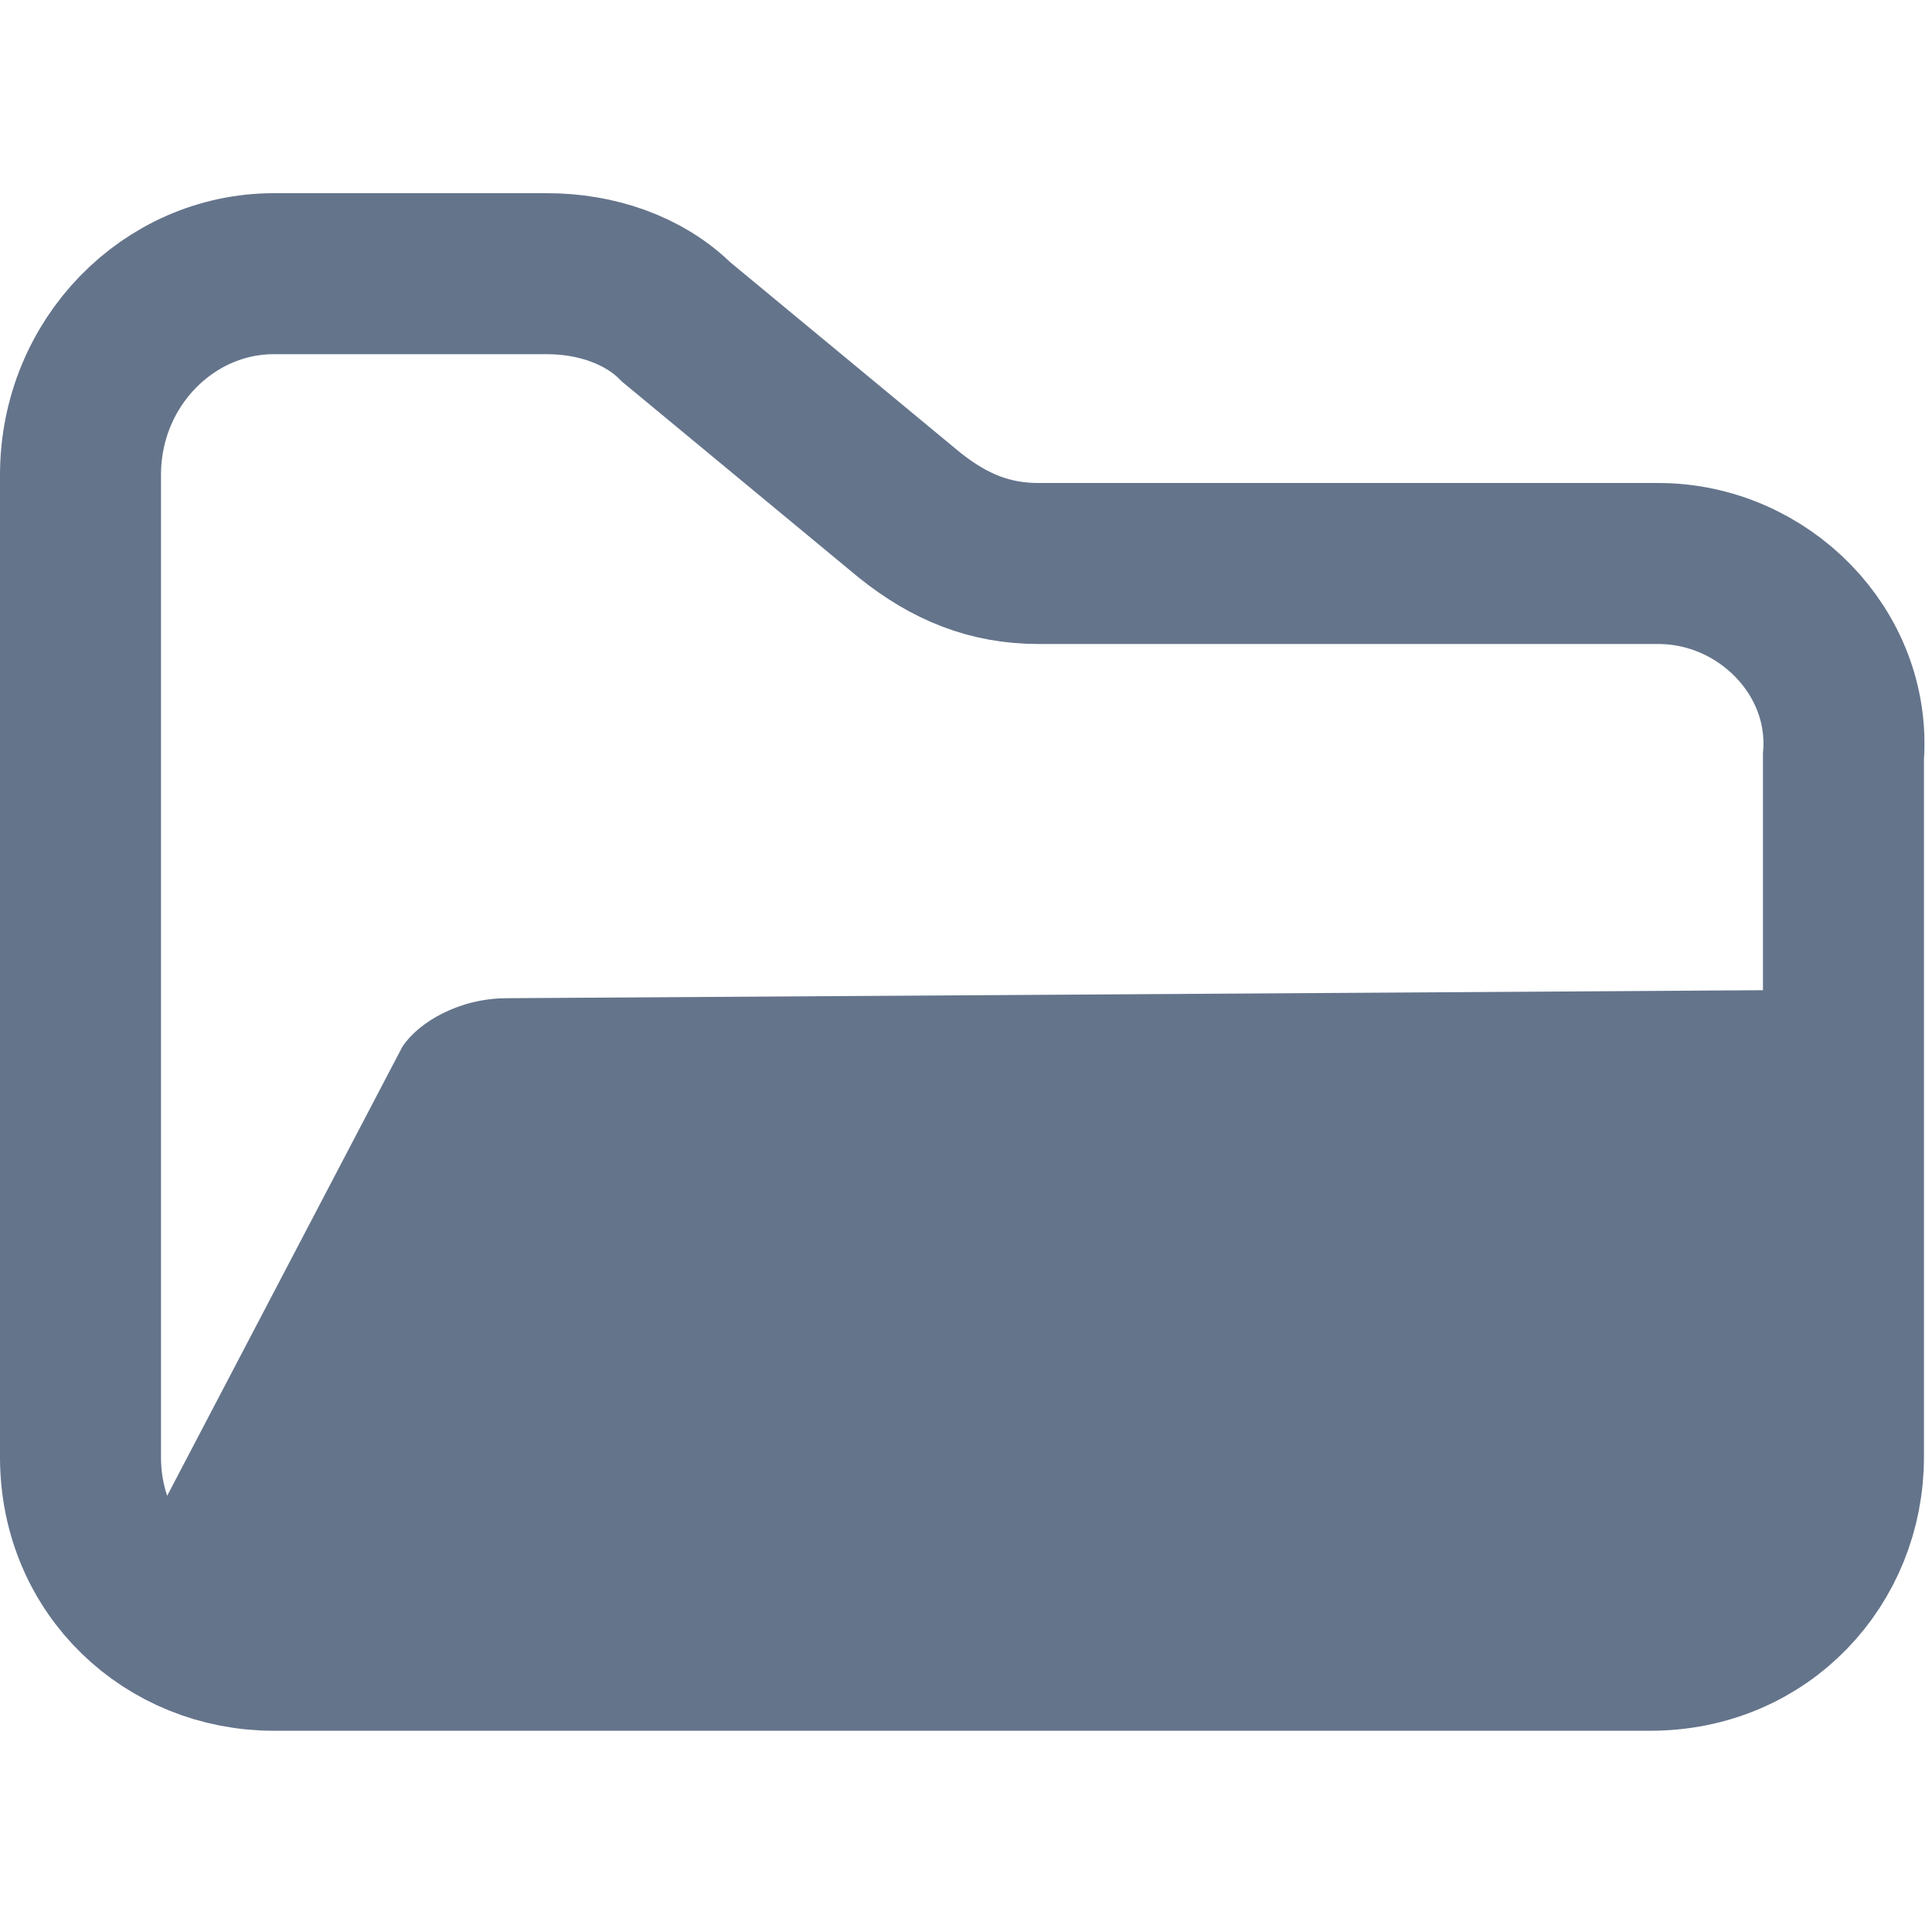
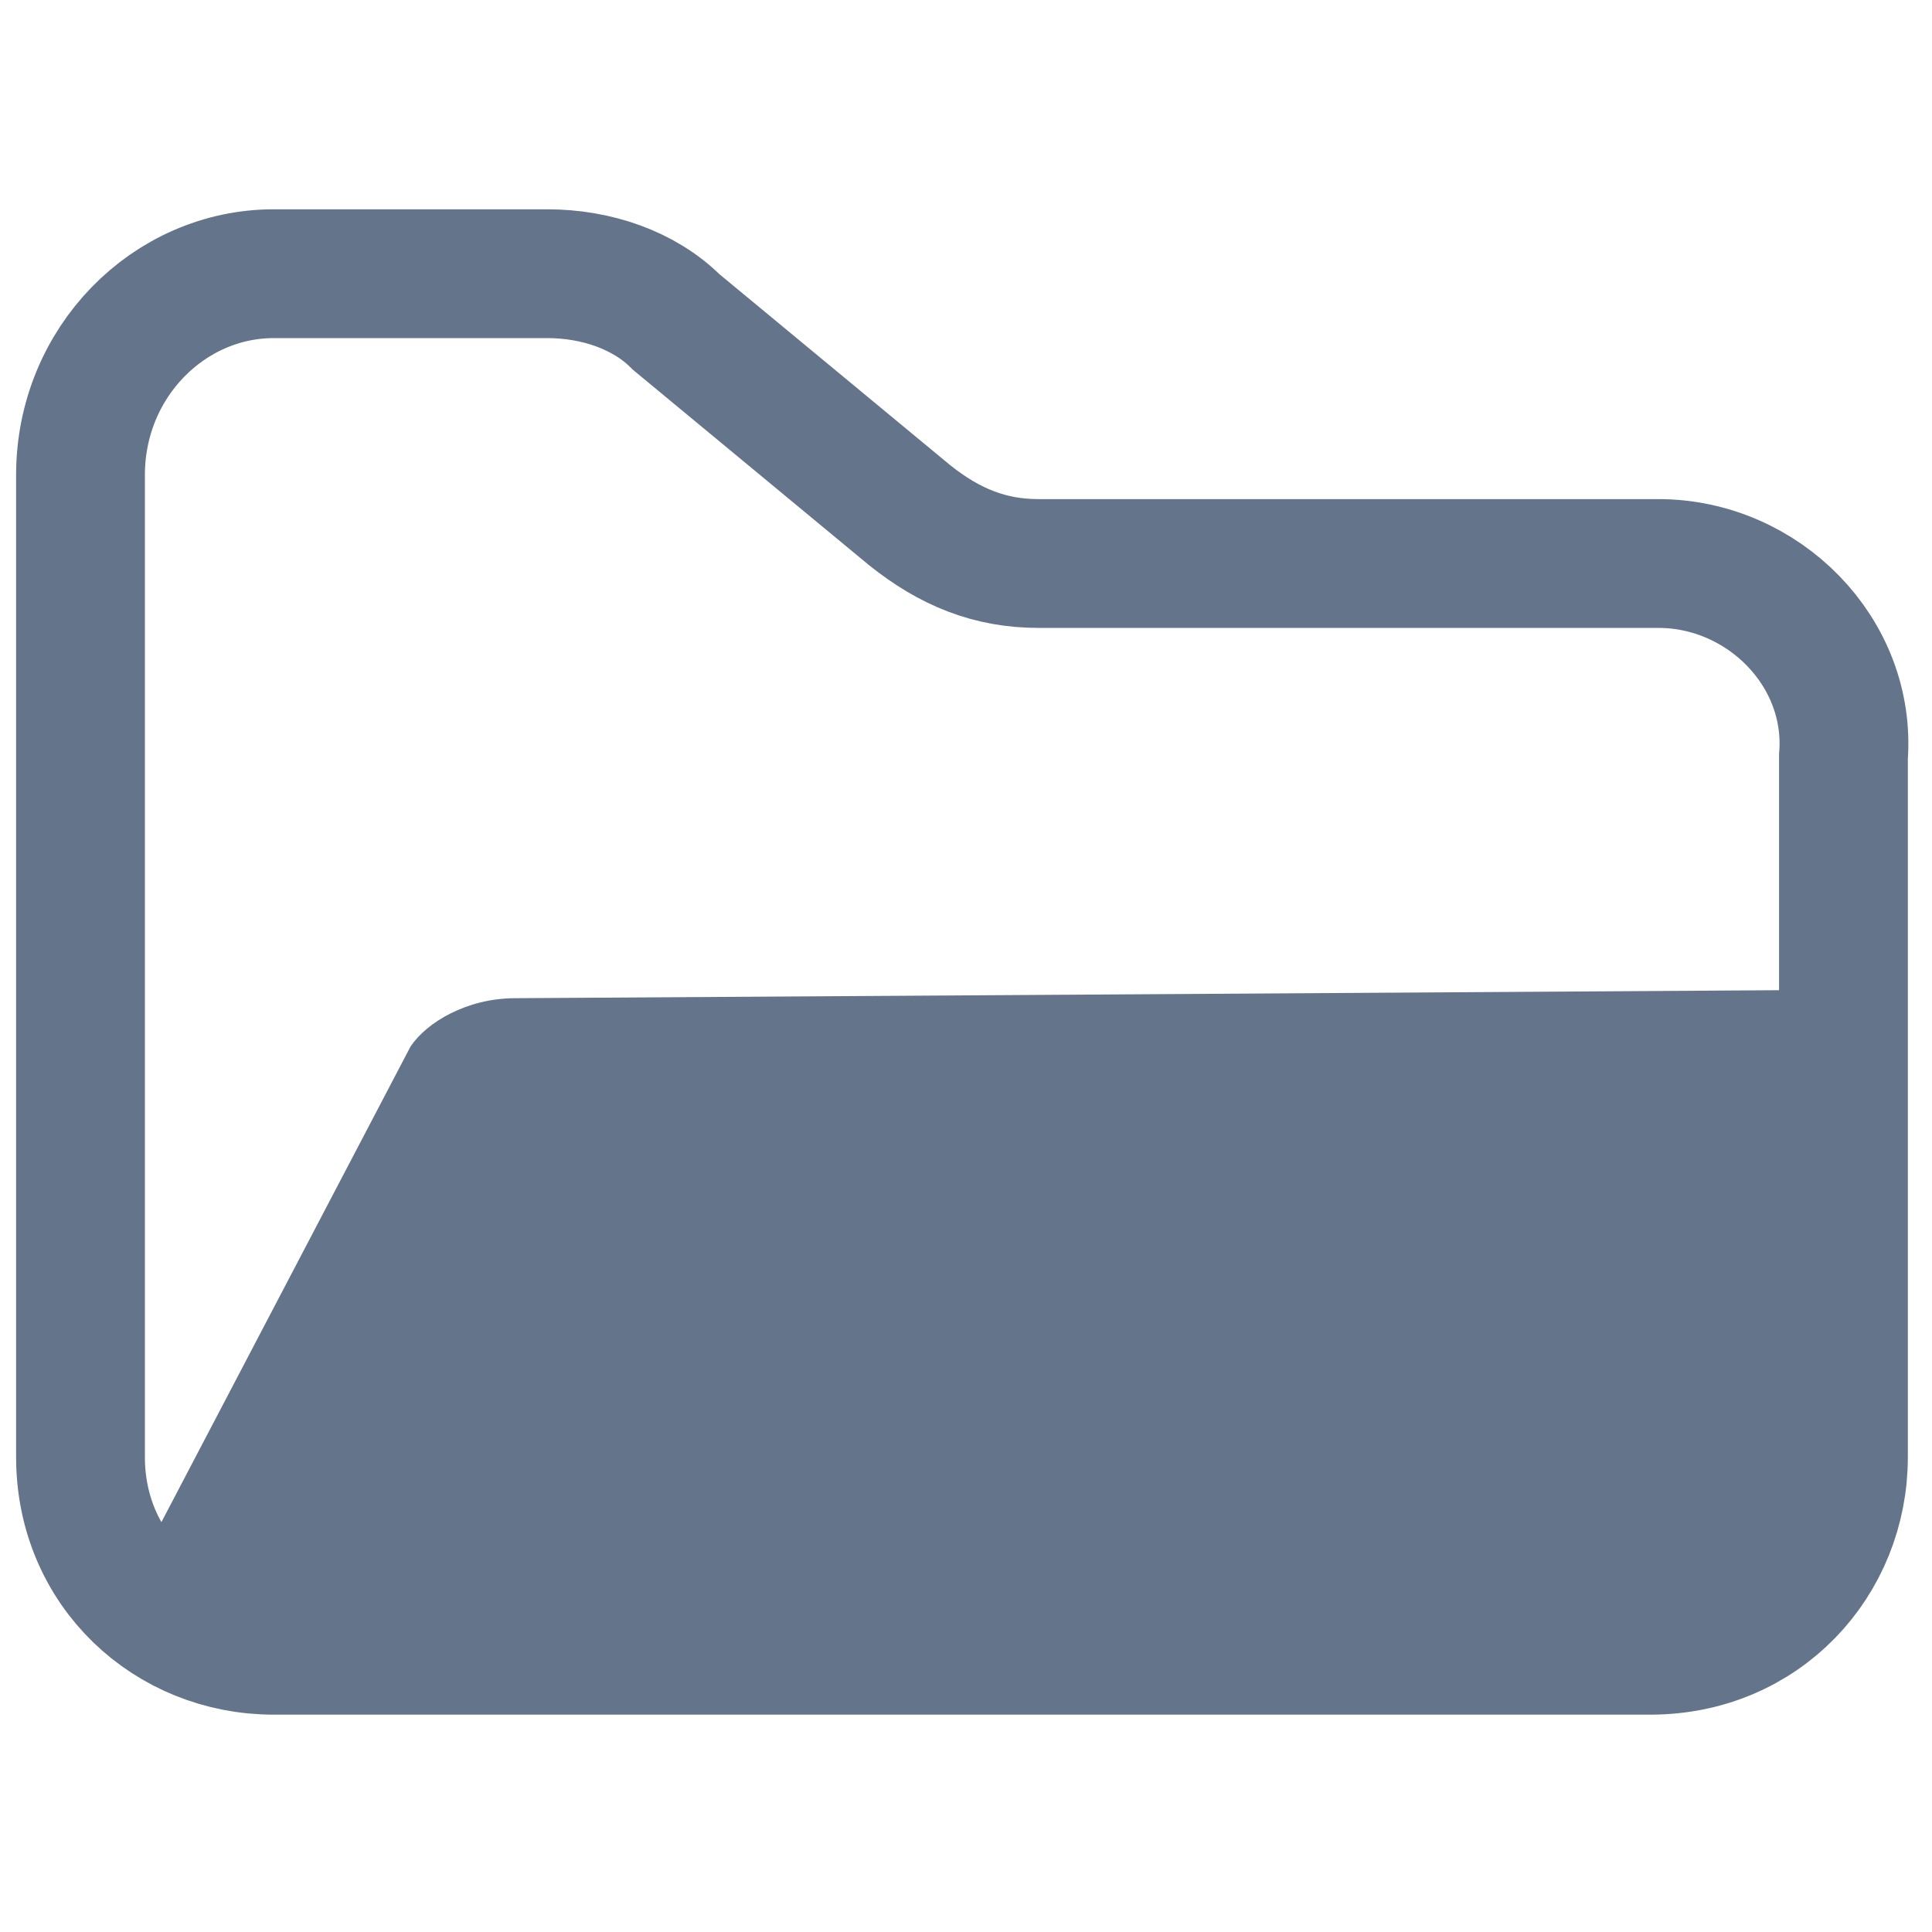
- <svg xmlns="http://www.w3.org/2000/svg" version="1.1" id="Layer_1" x="0px" y="0px" width="24px" height="24px" viewBox="0 0 24 24" style="enable-background:new 0 0 24 24;" xml:space="preserve">
-   <style type="text/css">
- 	.st0{fill:none;stroke:#64748B;stroke-width:2;}
- 	.st1{fill:#64748B;}
- </style>
-   <path class="st0" d="M6.8,3.4H3.4C2.1,3.4,1,4.5,1,5.9v12.2c0,1.4,1.1,2.4,2.4,2.4h17.1c1.4,0,2.4-1.1,2.4-2.4V9.4  C23,8.1,21.9,7,20.6,7h-7.7c-0.6,0-1.1-0.2-1.6-0.6L8.4,4C8,3.6,7.4,3.4,6.8,3.4z" />
-   <path class="st1" d="M6.3,12.4c-0.6,0-1.1,0.3-1.3,0.6l-3.3,6.3c-0.2,0.4,0.1,0.7,0.5,0.7L21,19.8c0.6,0,1.1-0.3,1.3-0.6l0.1-0.1  L22,12.3L6.3,12.4z" />
+ <svg xmlns="http://www.w3.org/2000/svg" x="0px" y="0px" width="24" height="2x" viewBox="0 0 24 24">
+   <path fill="none" stroke="#64748B" stroke-width="1.6" d="M6.8,3.4H3.4C2.1,3.4,1,4.5,1,5.9v12.2c0,1.4,1.1,2.4,2.4,2.4h17.1c1.4,0,2.4-1.1,2.4-2.4V9.4  C23,8.1,21.9,7,20.6,7h-7.7c-0.6,0-1.1-0.2-1.6-0.6L8.4,4C8,3.6,7.4,3.4,6.8,3.4z" />
+   <path fill="#64748B" d="M6.4,12.4c-0.6,0-1.1,0.3-1.3,0.6l-3.3,6.3C1.5,19.7,1.8,20,2.2,20l19-0.2c0.6,0,1.1-0.3,1.3-0.6l0.1-0.1  l-0.4-6.8L6.4,12.4z" />
</svg>
